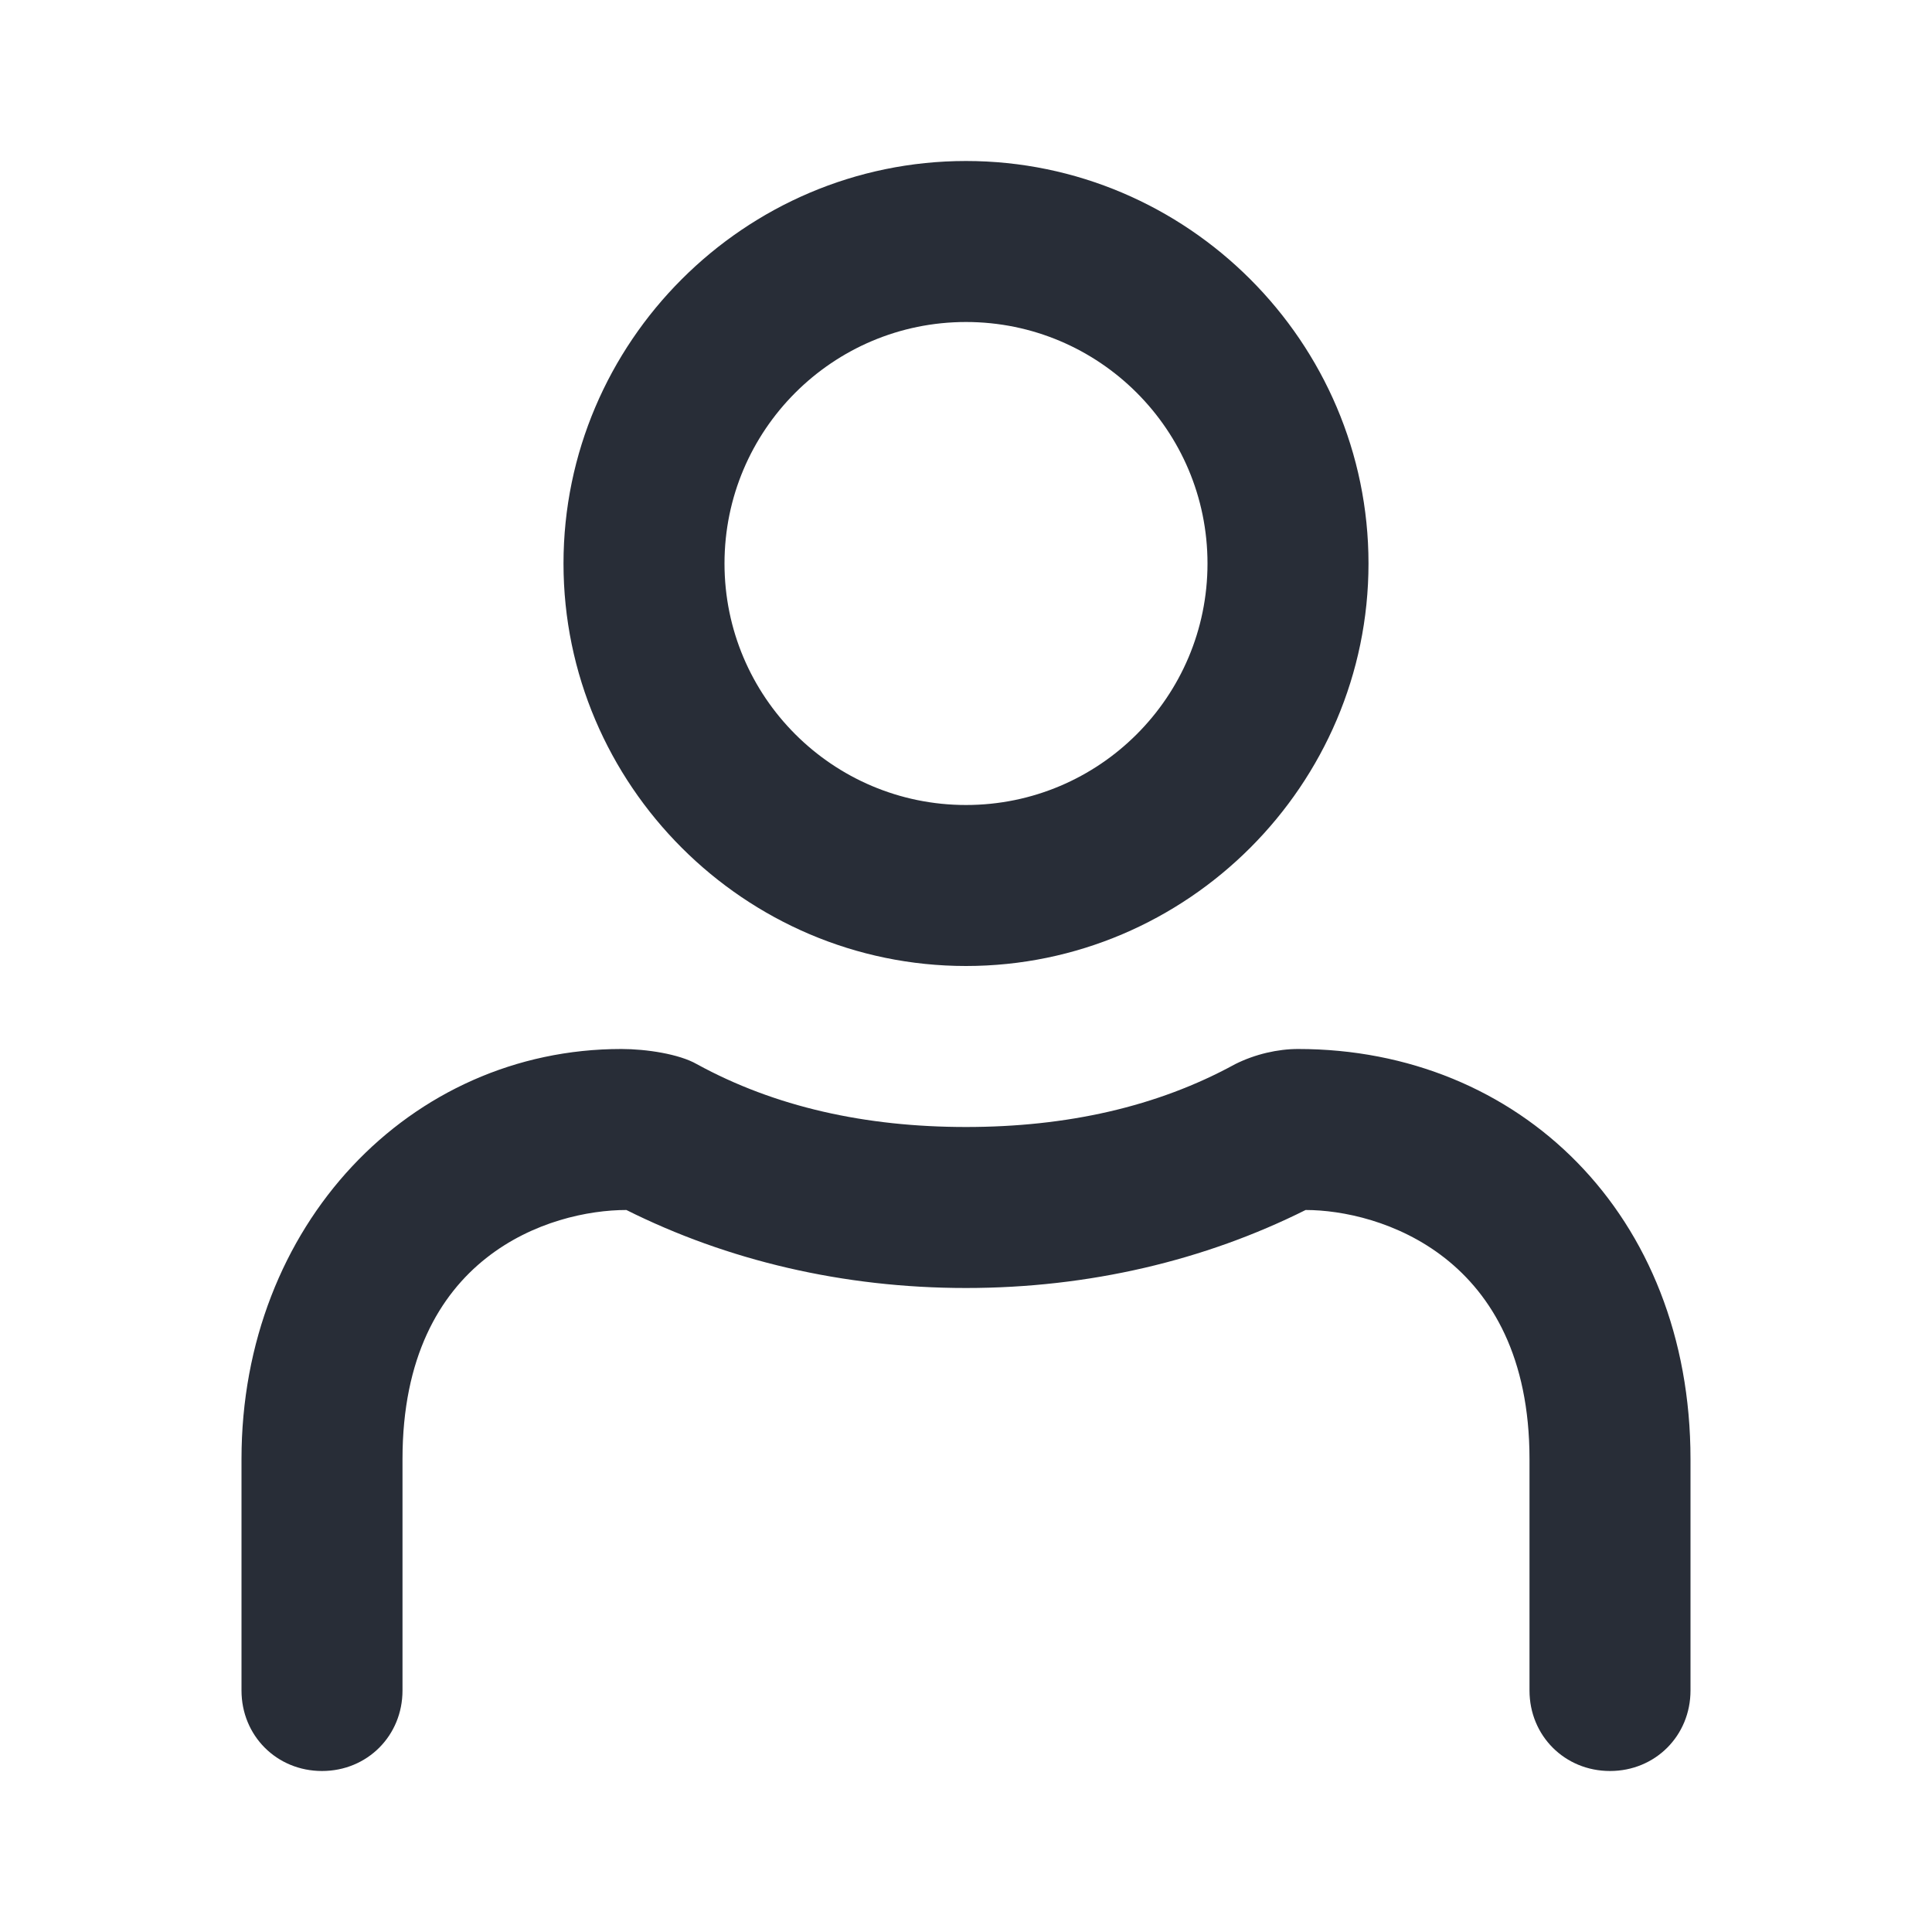
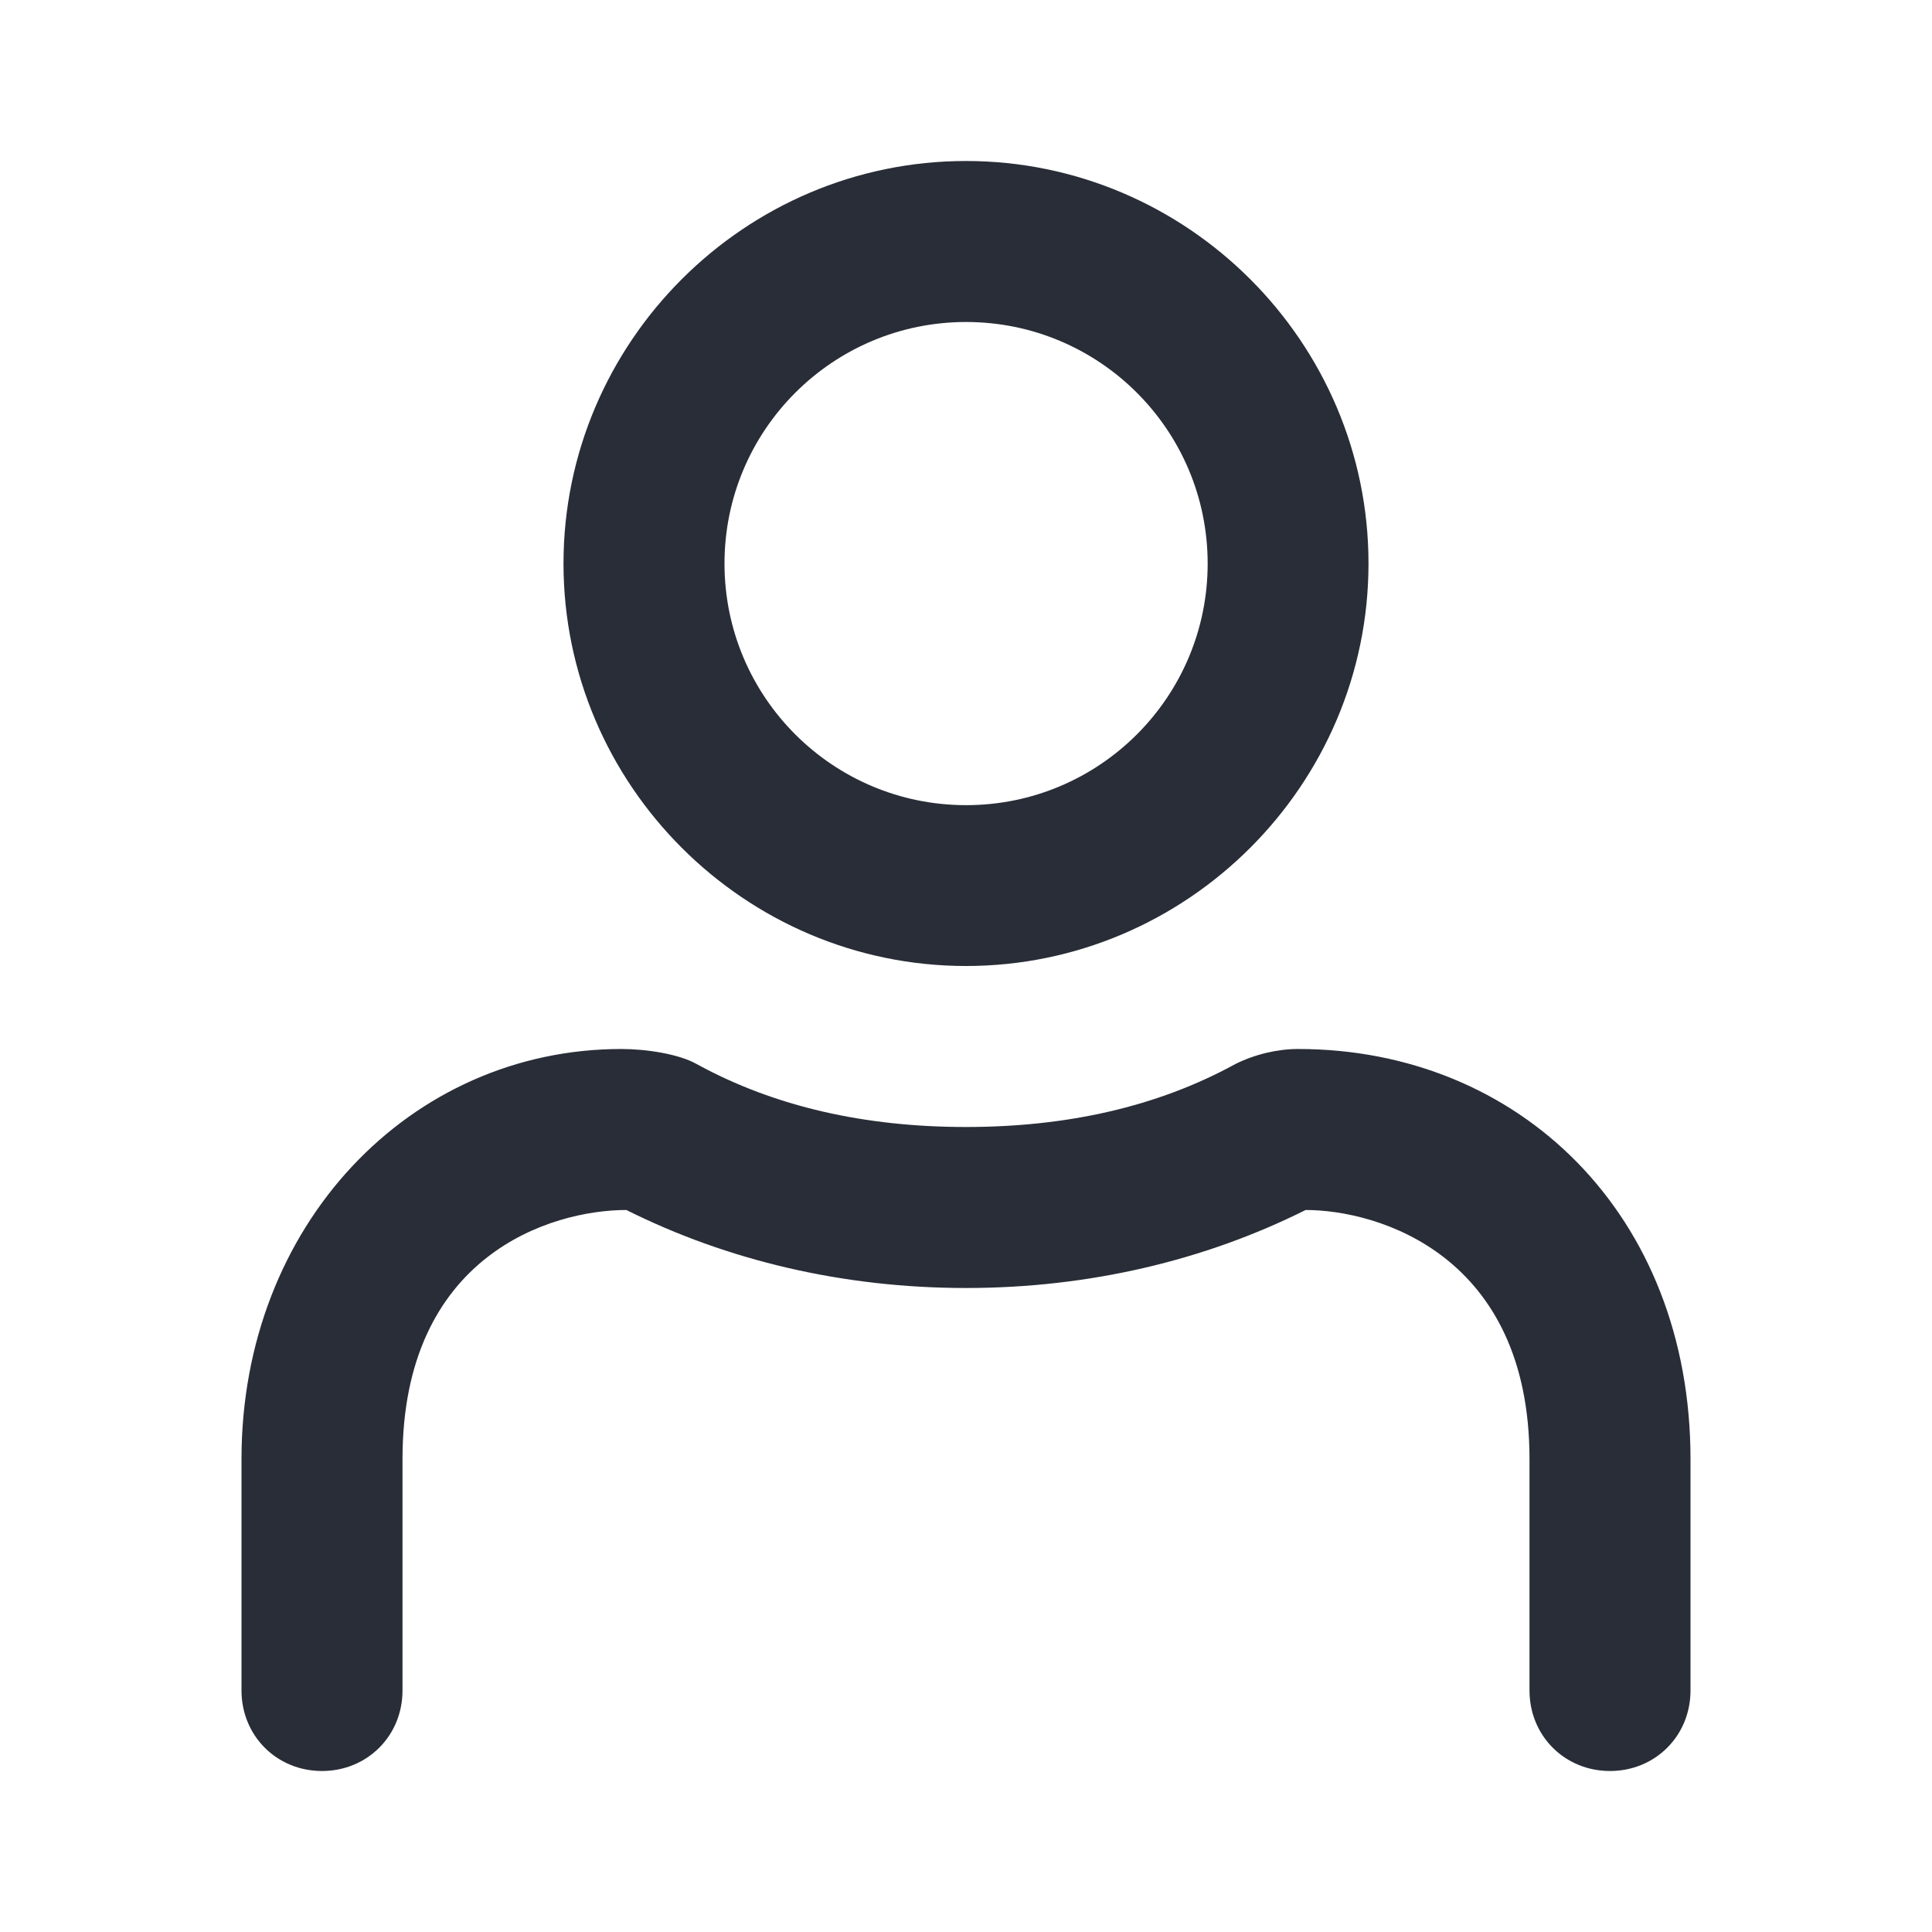
- <svg xmlns="http://www.w3.org/2000/svg" width="24px" height="24px" viewBox="0 0 24 24" version="1.1">
-   <g id="Symbols" stroke="none" stroke-width="1" fill="none" fill-rule="evenodd">
-     <g id="24dp-Icon/Action/Account" fill="#282D37">
-       <path d="M16.125,13.031 C18.875,13.031 21,15.094 21,18.125 L21,21 C21,21.562 20.562,22 20,22 C19.438,22 19,21.562 19,21 L19,18.125 C19,15.594 17.125,15.031 16.219,15.031 C14.969,15.656 13.531,16 12,16 C10.469,16 9.031,15.656 7.781,15.031 C6.844,15.031 5,15.594 5,18.125 L5,21 C5,21.562 4.562,22 4,22 C3.438,22 3,21.562 3,21 L3,18.125 C3,15.219 5.094,13.031 7.719,13.031 C8.031,13.031 8.438,13.094 8.656,13.219 C9.625,13.75 10.75,14 12,14 C13.25,14 14.375,13.75 15.344,13.219 C15.594,13.094 15.875,13.031 16.125,13.031 Z M12,2 C14.75,2 17,4.25 17,7 C17,9.75 14.75,12 12,12 C9.25,12 7,9.75 7,7 C7,4.25 9.25,2 12,2 Z M12,4 C10.344,4 9,5.344 9,7 C9,8.656 10.344,10 12,10 C13.656,10 15,8.656 15,7 C15,5.344 13.656,4 12,4 Z" id="🎨-Color" />
-     </g>
-   </g>
+ <svg xmlns="http://www.w3.org/2000/svg" width="24" height="24">
+   <path d="M16.125 13.031c2.75 0 4.875 2.063 4.875 5.094V21c0 .563-.438 1-1 1-.563 0-1-.438-1-1v-2.875c0-2.531-1.875-3.094-2.781-3.094-1.25.625-2.688.969-4.219.969-1.531 0-2.969-.344-4.219-.969-.937 0-2.781.563-2.781 3.094V21c0 .563-.438 1-1 1-.563 0-1-.438-1-1v-2.875c0-2.906 2.094-5.094 4.719-5.094.312 0 .718.063.937.188C9.625 13.75 10.75 14 12 14s2.375-.25 3.344-.781c.25-.125.531-.188.781-.188zM12 2c2.75 0 5 2.25 5 5s-2.25 5-5 5-5-2.25-5-5 2.25-5 5-5zm0 2a3 3 0 10.002 6.002A3 3 0 0012 4z" fill="#282D37" fill-rule="evenodd" />
</svg>
